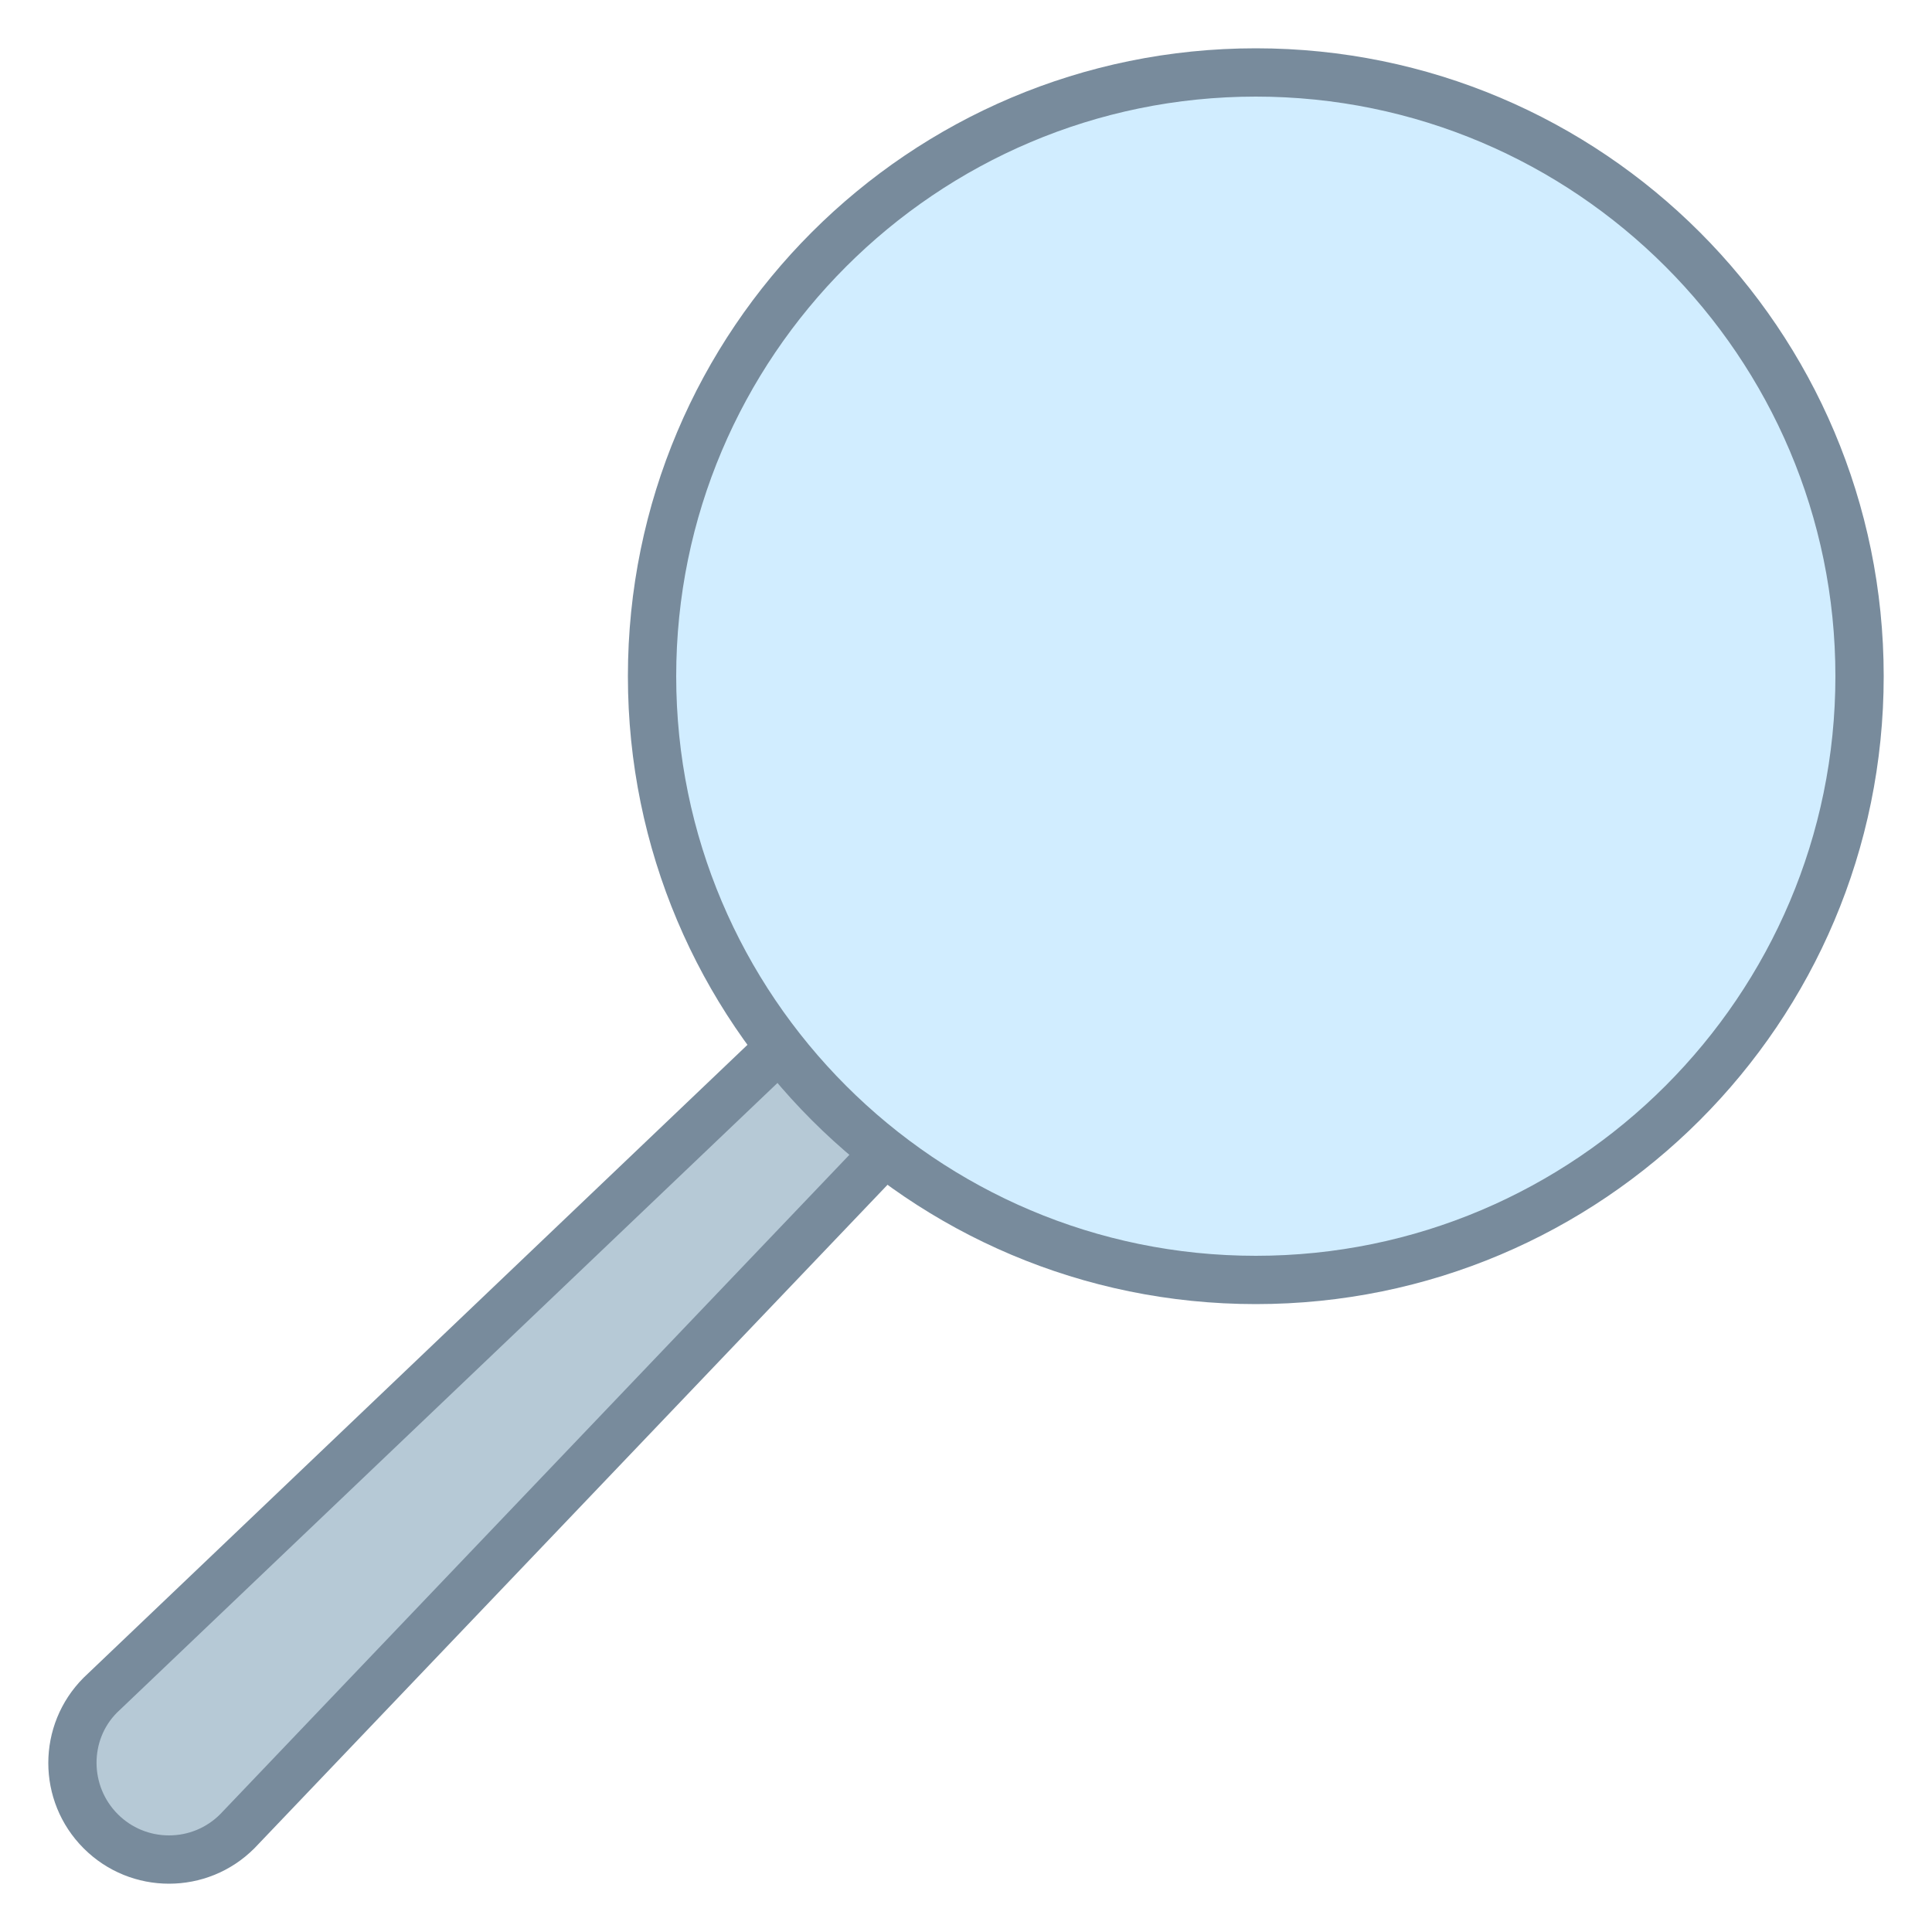
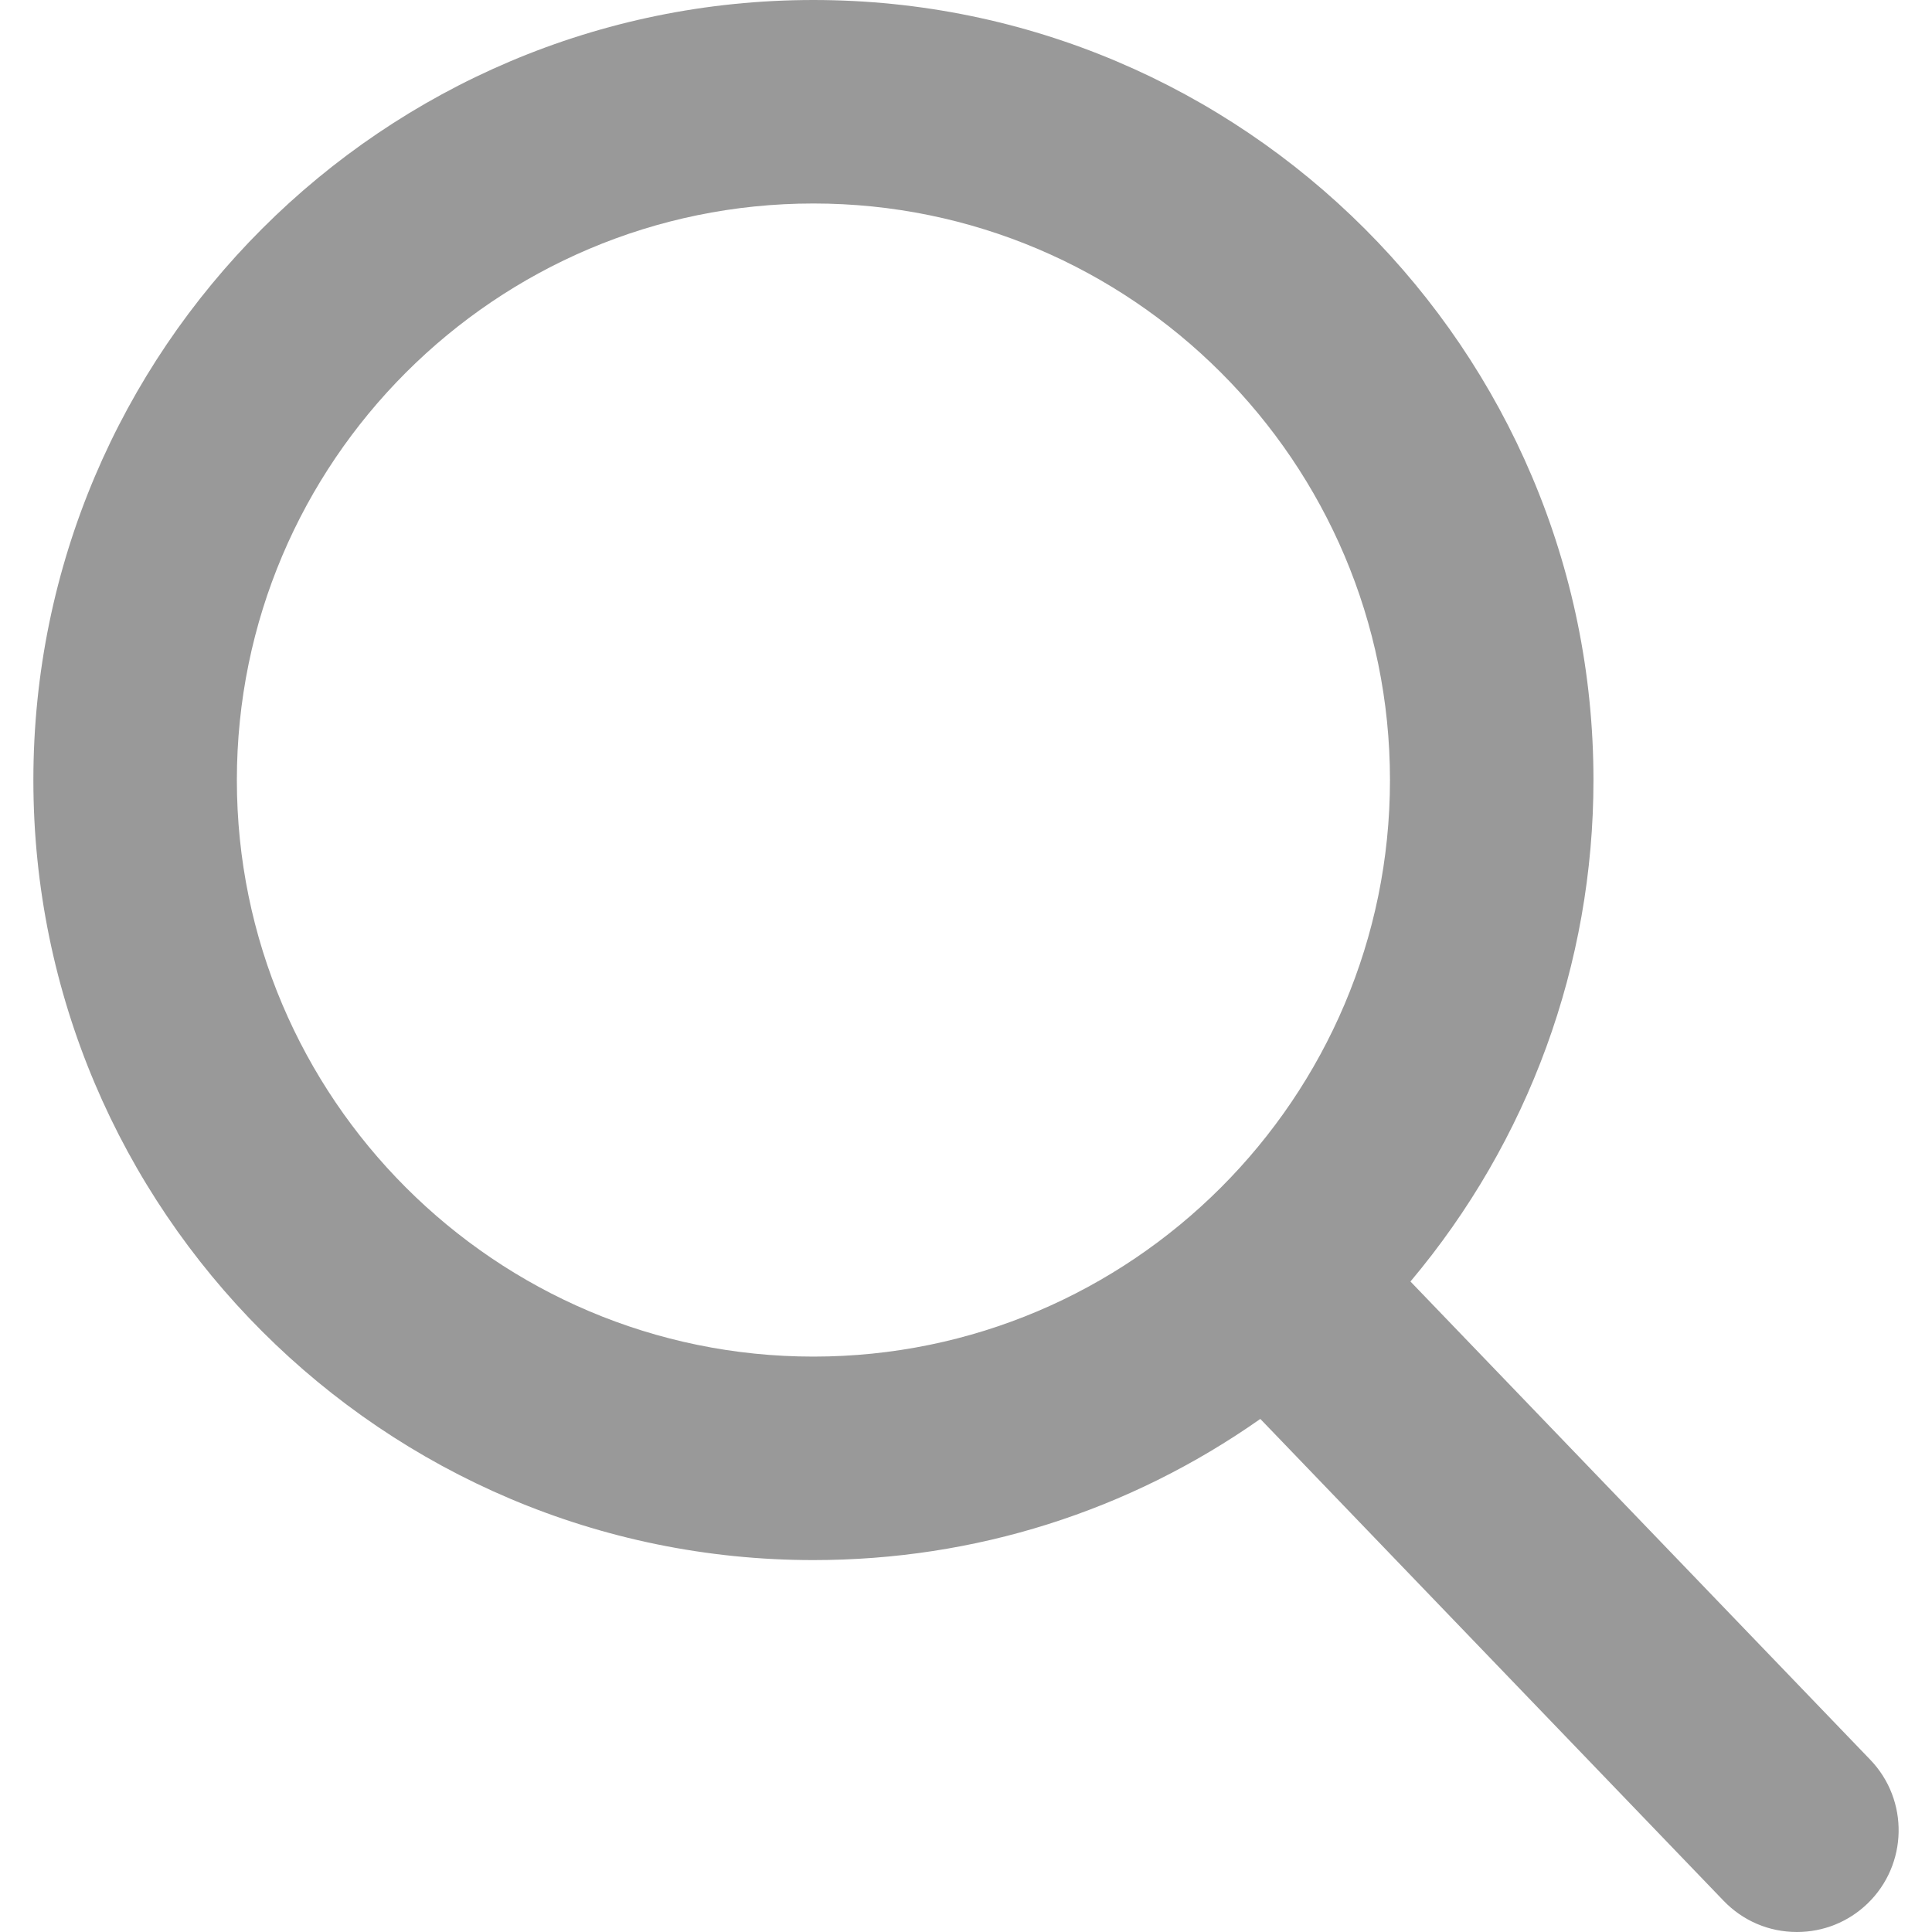
- <svg xmlns="http://www.w3.org/2000/svg" version="1.1" id="Layer_1" x="0px" y="0px" viewBox="0 0 40 40" style="enable-background:new 0 0 40 40;" xml:space="preserve" width="50" height="50">
+ <svg xmlns="http://www.w3.org/2000/svg" version="1.1" id="Capa_1" x="0px" y="0px" viewBox="0 0 56.966 56.966" style="enable-background:new 0 0 56.966 56.966;" xml:space="preserve" width="512px" height="512px">
+   <path d="M55.146,51.887L41.588,37.786c3.486-4.144,5.396-9.358,5.396-14.786c0-12.682-10.318-23-23-23s-23,10.318-23,23  s10.318,23,23,23c4.761,0,9.298-1.436,13.177-4.162l13.661,14.208c0.571,0.593,1.339,0.92,2.162,0.92  c0.779,0,1.518-0.297,2.079-0.837C56.255,54.982,56.293,53.08,55.146,51.887z M23.984,6c9.374,0,17,7.626,17,17s-7.626,17-17,17  s-17-7.626-17-17S14.61,6,23.984,6z" fill="#999999" />
  <g>
-     <path style="fill:#B6C9D6;" d="M3.499,38.5c-0.534,0-1.036-0.208-1.414-0.585S1.5,37.035,1.5,36.501s0.208-1.036,0.585-1.414   l18.233-17.382l1.983,1.985L4.904,37.923C4.535,38.292,4.033,38.5,3.499,38.5z" />
-     <path style="fill:#788B9C;" d="M20.31,18.405l1.293,1.294L4.559,37.561C4.276,37.844,3.899,38,3.499,38   c-0.4,0-0.777-0.156-1.06-0.439c-0.584-0.584-0.584-1.535-0.017-2.103L20.31,18.405 M20.327,17.007L1.732,34.734   c-0.976,0.976-0.976,2.558,0,3.534v0C2.22,38.756,2.859,39,3.499,39c0.64,0,1.279-0.244,1.767-0.732L23,19.683L20.327,17.007   L20.327,17.007z" />
-   </g>
+ </g>
  <g>
-     <path style="fill:#D1EDFF;" d="M26,26.5c-6.893,0-12.5-5.607-12.5-12.5S19.107,1.5,26,1.5S38.5,7.107,38.5,14S32.893,26.5,26,26.5z   " />
-     <path style="fill:#788B9C;" d="M26,2c6.617,0,12,5.383,12,12s-5.383,12-12,12s-12-5.383-12-12S19.383,2,26,2 M26,1   c-7.18,0-13,5.82-13,13c0,7.18,5.82,13,13,13s13-5.82,13-13C39,6.82,33.18,1,26,1L26,1z" />
-   </g>
+ </g>
+   <g>
+ </g>
+   <g>
+ </g>
+   <g>
+ </g>
+   <g>
+ </g>
+   <g>
+ </g>
+   <g>
+ </g>
+   <g>
+ </g>
+   <g>
+ </g>
+   <g>
+ </g>
+   <g>
+ </g>
+   <g>
+ </g>
+   <g>
+ </g>
+   <g>
+ </g>
</svg>
